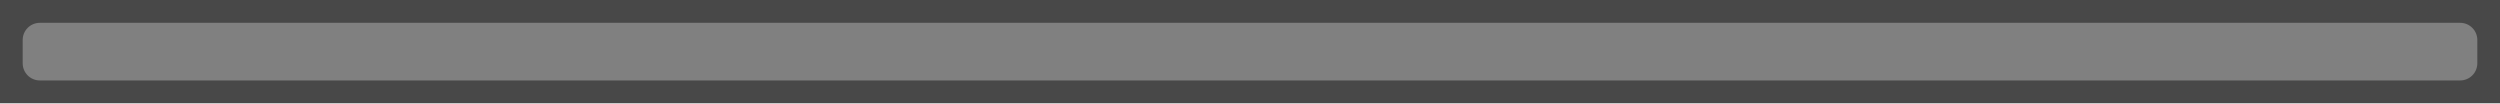
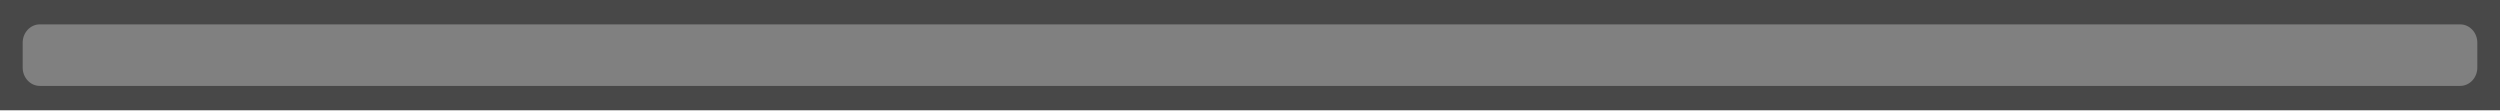
- <svg xmlns="http://www.w3.org/2000/svg" width="266.3mm" height="11.001mm" viewBox="0 0 266.3 11.001" version="1.1" id="svg16029">
+ <svg xmlns="http://www.w3.org/2000/svg" width="942.547" height="41.58" viewBox="0 0 249.382 11.001" version="1.1" id="svg16029">
  <defs id="defs16026" />
-   <g id="layer1">
+   <g id="layer1" transform="translate(-4.7481079e-5)">
    <g id="g5658-6-2-5-0-1-51-5" style="display:inline" transform="matrix(-0.4509655,0,0,-0.4509655,126.4866,180.6444)">
-       <rect style="display:inline;fill:#484848;fill-opacity:1;stroke-width:1.901" id="rect18794-9-1-4-1-3-8-4-3-0-2-4-5" width="590.511" height="24.395" x="-310.031" y="376.177" ry="0" />
-       <rect style="display:inline;fill:#808080;fill-opacity:1;stroke-width:1.407" id="rect18794-7-90-1-7-7-8-6-4-3-4-7-6-2" width="579.796" height="13.61" x="-304.674" y="381.571" ry="4.049" rx="4.052" />
+       <rect style="display:inline;fill:#484848;fill-opacity:1;stroke-width:1.84" id="rect18794-9-1-4-1-3-8-4-3-0-2-4-5" width="552.996" height="24.395" x="-272.517" y="376.177" ry="0" />
+       <rect style="display:inline;fill:#808080;fill-opacity:1;stroke-width:1.362" id="rect18794-7-90-1-7-7-8-6-4-3-4-7-6-2" width="542.962" height="13.61" x="-267.499" y="381.571" ry="4.049" rx="3.795" />
    </g>
  </g>
</svg>
